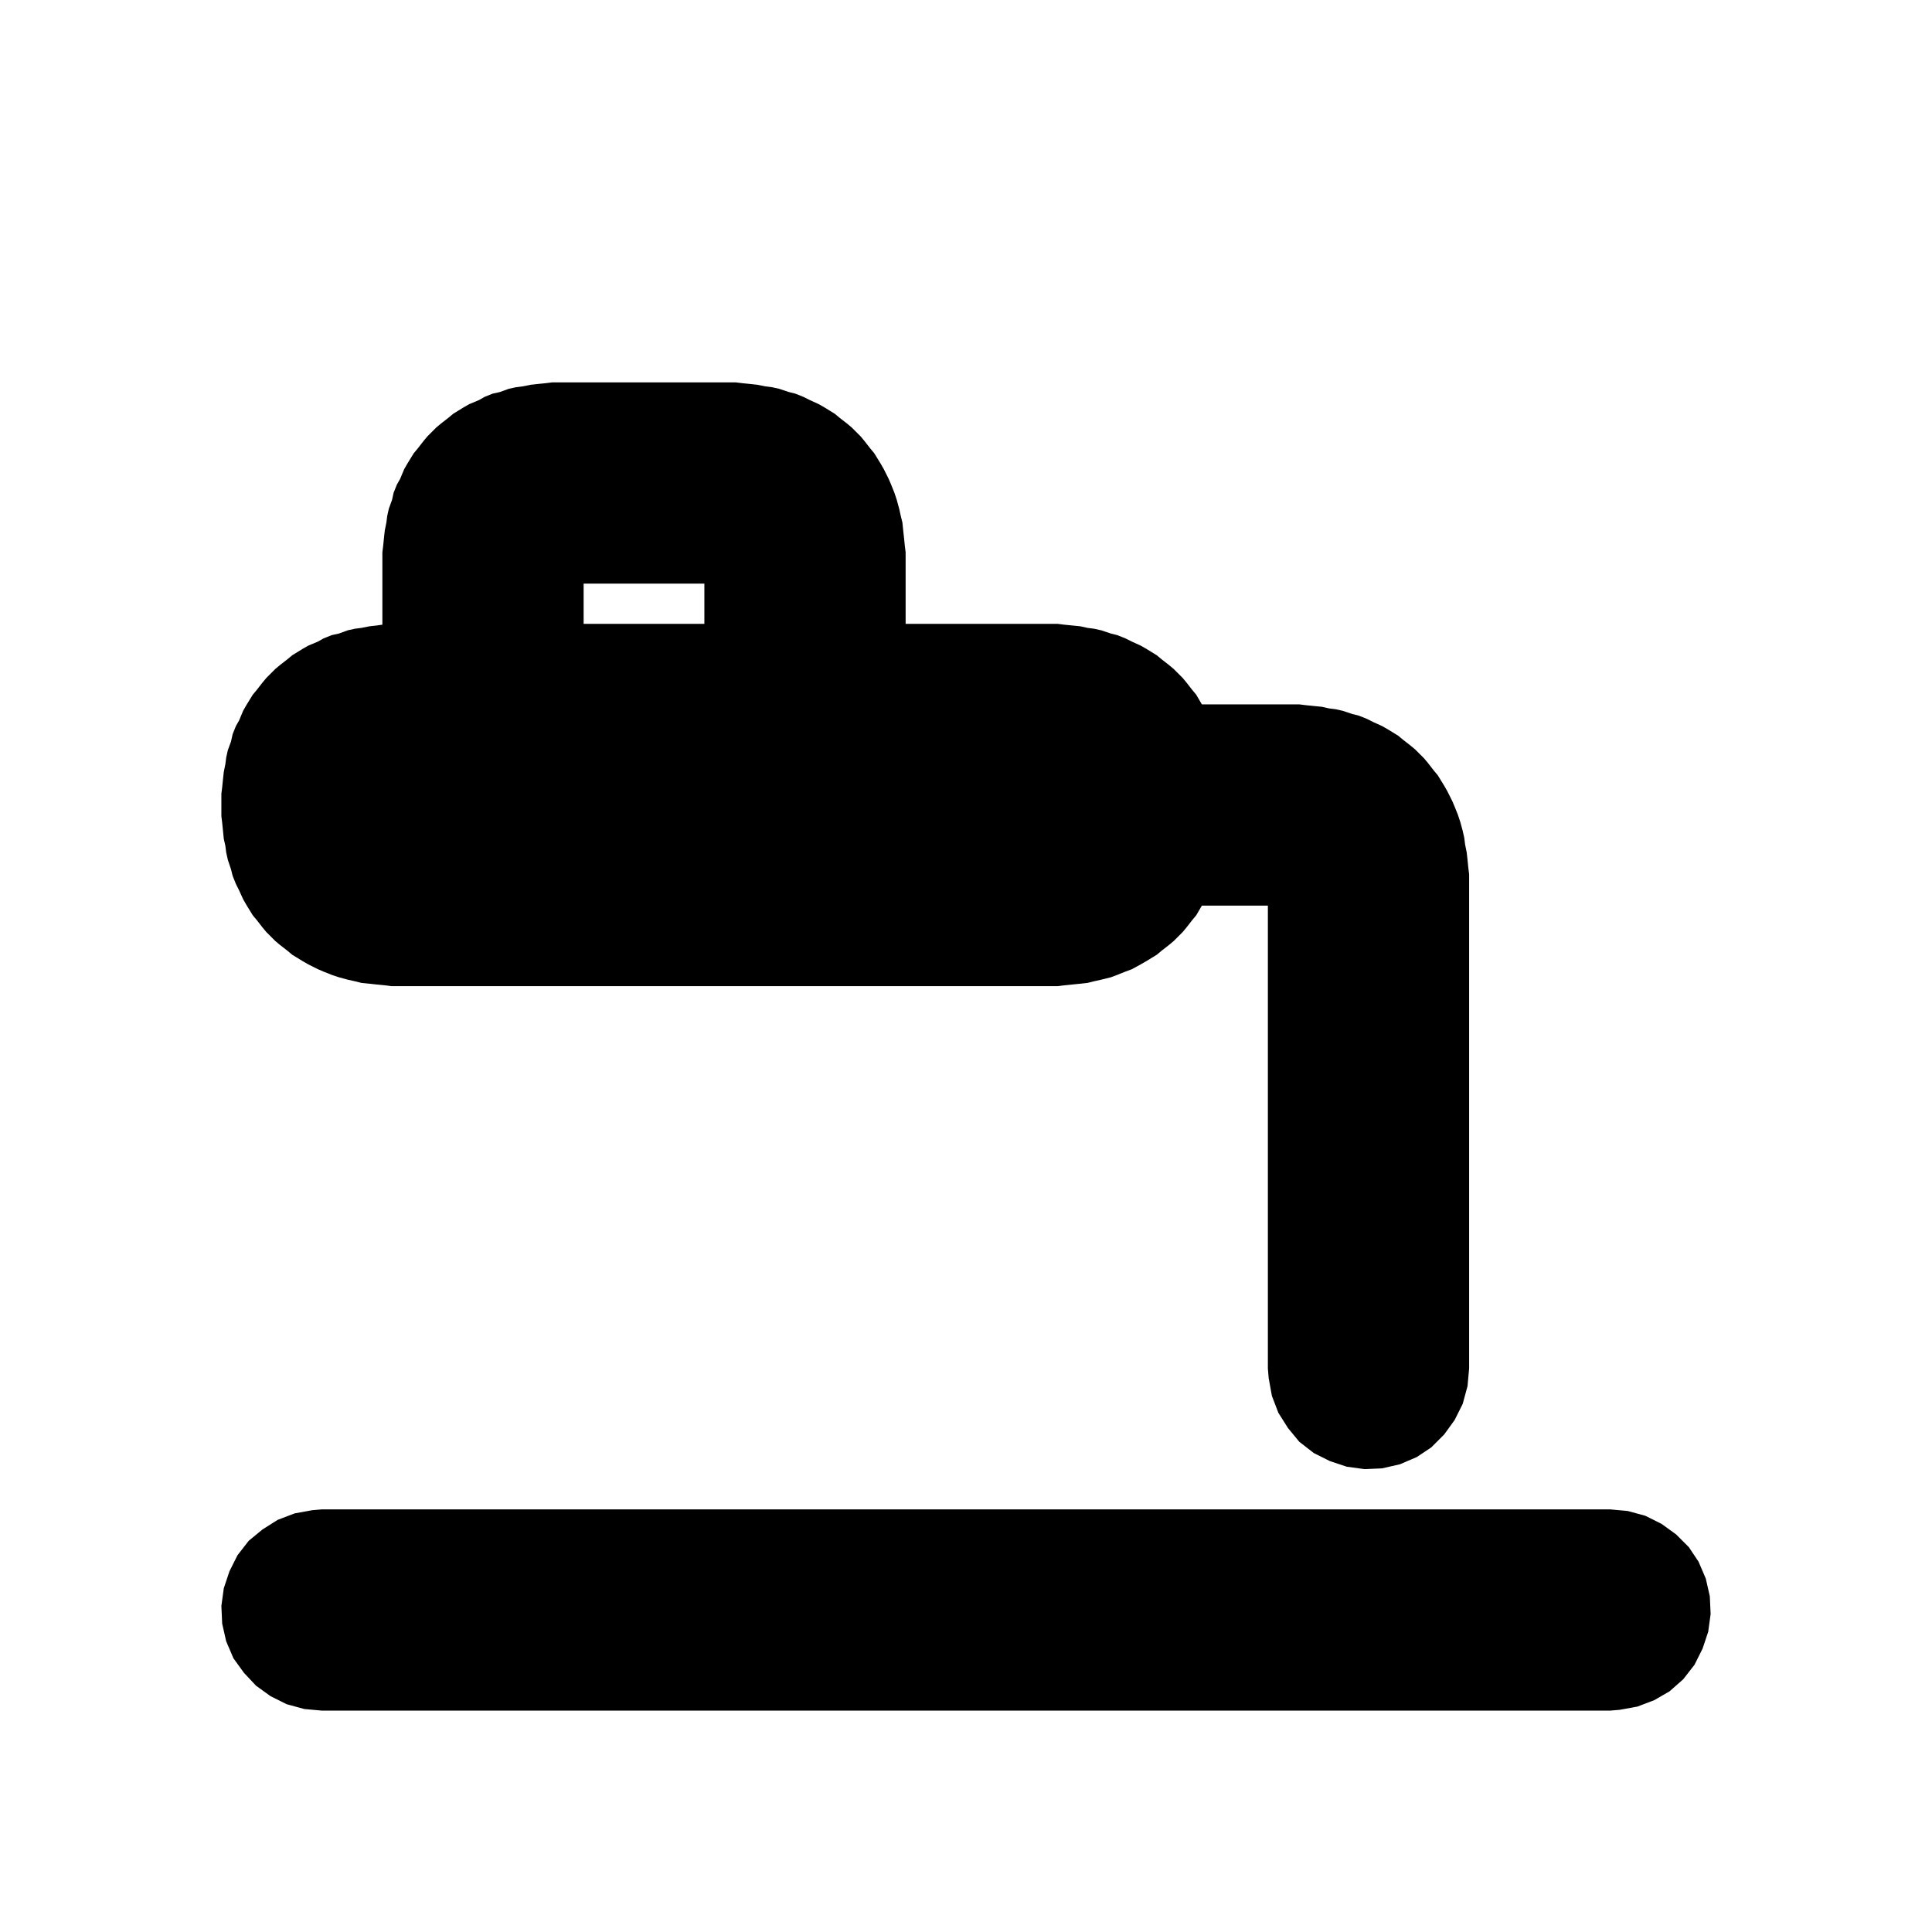
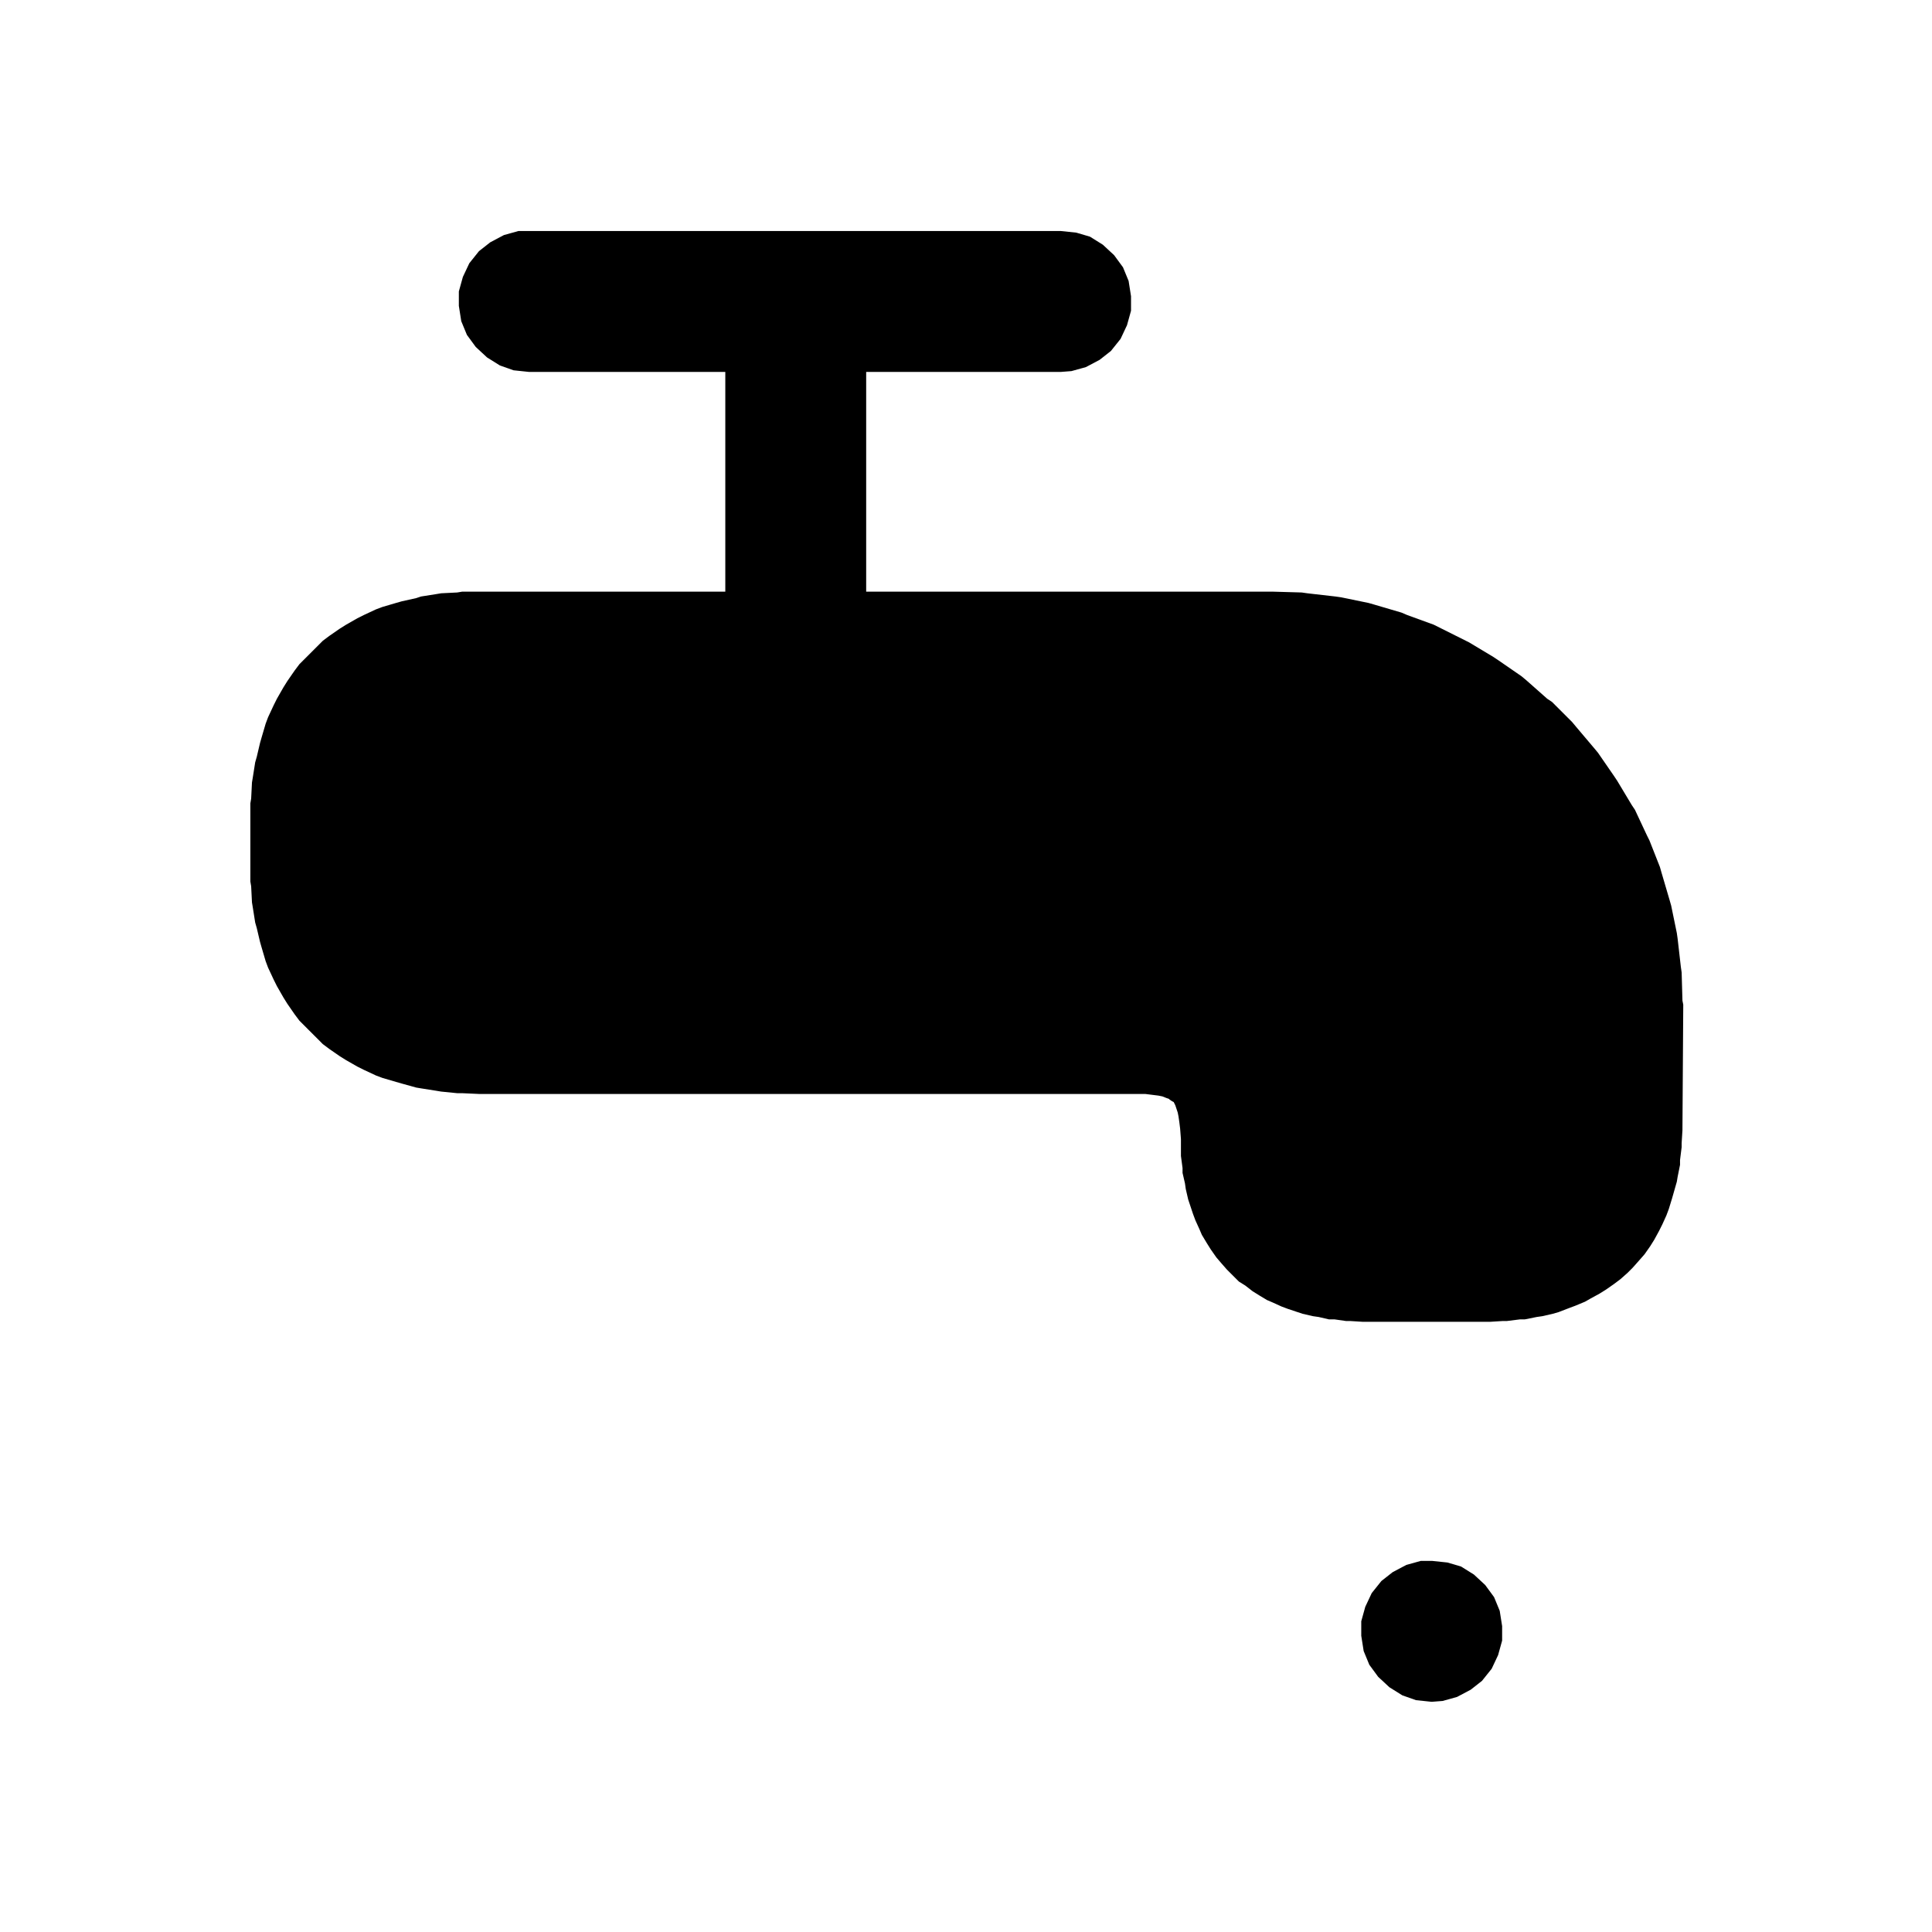
<svg xmlns="http://www.w3.org/2000/svg" viewBox="0 0 24 24" width="24" height="24" fill="currentColor">
-   <path d="M20.22 18.77L20.44 18.83L20.64 18.93L20.82 19.06L20.98 19.22L21.1 19.4L21.19 19.61L21.24 19.83L21.25 20.05L21.22 20.27L21.15 20.48L21.05 20.68L20.91 20.86L20.74 21.01L20.55 21.12L20.34 21.2L20.12 21.24L20 21.25L4 21.25L3.78 21.23L3.56 21.17L3.36 21.07L3.18 20.94L3.03 20.78L2.9 20.6L2.81 20.39L2.76 20.17L2.75 19.95L2.78 19.73L2.85 19.52L2.95 19.32L3.09 19.14L3.26 19L3.45 18.88L3.66 18.8L3.88 18.76L4 18.75L20 18.75ZM9.14 4.75L9.22 4.76L9.32 4.77L9.41 4.78L9.51 4.8L9.59 4.81L9.68 4.83L9.8 4.87L9.88 4.89L9.98 4.93L10.06 4.97L10.17 5.02L10.24 5.06L10.37 5.14L10.43 5.19L10.52 5.26L10.58 5.31L10.69 5.42L10.74 5.48L10.81 5.57L10.86 5.63L10.94 5.76L10.98 5.83L11.04 5.95L11.07 6.02L11.11 6.12L11.14 6.21L11.17 6.32L11.19 6.41L11.21 6.49L11.22 6.59L11.23 6.68L11.24 6.78L11.25 6.86L11.25 6.97L11.25 7.75L13.04 7.75L13.14 7.75L13.22 7.76L13.32 7.77L13.42 7.78L13.51 7.8L13.59 7.81L13.68 7.83L13.8 7.87L13.88 7.89L13.98 7.93L14.06 7.97L14.17 8.02L14.24 8.06L14.37 8.14L14.43 8.19L14.52 8.26L14.58 8.31L14.69 8.42L14.74 8.48L14.81 8.57L14.86 8.63L14.93 8.75L16.04 8.75L16.14 8.75L16.22 8.76L16.32 8.77L16.42 8.78L16.51 8.8L16.59 8.81L16.68 8.83L16.8 8.87L16.88 8.89L16.98 8.93L17.06 8.97L17.17 9.02L17.24 9.06L17.37 9.14L17.43 9.19L17.52 9.26L17.58 9.31L17.69 9.42L17.74 9.48L17.81 9.57L17.86 9.63L17.94 9.76L17.98 9.83L18.04 9.95L18.07 10.02L18.11 10.12L18.14 10.21L18.17 10.32L18.19 10.41L18.2 10.49L18.22 10.59L18.23 10.68L18.24 10.78L18.25 10.86L18.25 10.97L18.25 17L18.23 17.22L18.17 17.44L18.07 17.64L17.94 17.82L17.78 17.98L17.6 18.1L17.39 18.19L17.17 18.24L16.95 18.25L16.73 18.22L16.52 18.15L16.32 18.05L16.14 17.91L16 17.74L15.88 17.55L15.8 17.34L15.76 17.12L15.75 17L15.75 11.25L14.93 11.25L14.86 11.37L14.81 11.43L14.74 11.52L14.69 11.58L14.58 11.69L14.52 11.74L14.43 11.81L14.37 11.86L14.24 11.94L14.17 11.98L14.06 12.04L13.98 12.07L13.88 12.11L13.8 12.14L13.68 12.17L13.59 12.19L13.51 12.21L13.42 12.22L13.32 12.23L13.22 12.24L13.14 12.25L13.04 12.25L4.97 12.25L4.86 12.25L4.78 12.24L4.68 12.23L4.59 12.22L4.49 12.21L4.41 12.19L4.32 12.17L4.21 12.14L4.12 12.11L4.02 12.07L3.95 12.04L3.83 11.98L3.76 11.94L3.63 11.86L3.57 11.81L3.48 11.74L3.42 11.69L3.31 11.58L3.26 11.52L3.19 11.43L3.14 11.37L3.06 11.24L3.02 11.17L2.97 11.06L2.93 10.98L2.89 10.88L2.87 10.8L2.83 10.68L2.81 10.59L2.8 10.51L2.78 10.42L2.77 10.32L2.76 10.22L2.75 10.14L2.75 10.04L2.75 9.97L2.75 9.86L2.76 9.78L2.77 9.68L2.78 9.59L2.8 9.49L2.81 9.41L2.83 9.32L2.87 9.21L2.89 9.12L2.93 9.02L2.97 8.95L3.02 8.83L3.06 8.76L3.14 8.63L3.19 8.57L3.26 8.48L3.31 8.42L3.42 8.31L3.48 8.26L3.57 8.19L3.63 8.14L3.76 8.06L3.83 8.02L3.95 7.97L4.02 7.93L4.12 7.89L4.21 7.87L4.32 7.83L4.41 7.81L4.49 7.8L4.59 7.78L4.68 7.77L4.75 7.76L4.75 6.97L4.75 6.86L4.76 6.78L4.77 6.68L4.78 6.59L4.8 6.49L4.81 6.41L4.83 6.32L4.87 6.21L4.89 6.12L4.93 6.02L4.97 5.95L5.02 5.83L5.06 5.76L5.14 5.63L5.19 5.57L5.26 5.48L5.31 5.42L5.42 5.31L5.48 5.26L5.57 5.19L5.63 5.14L5.76 5.06L5.83 5.02L5.95 4.97L6.02 4.93L6.12 4.89L6.21 4.87L6.32 4.83L6.41 4.81L6.49 4.8L6.59 4.78L6.68 4.77L6.78 4.76L6.86 4.75L6.97 4.75L9.04 4.75ZM7.25 7.25L7.25 7.75L8.75 7.75L8.75 7.25Z" />
+   <path d="M17.98 19.41L18.15 19.46L18.31 19.56L18.45 19.69L18.56 19.84L18.63 20.01L18.66 20.2L18.66 20.38L18.61 20.56L18.53 20.73L18.41 20.88L18.27 20.99L18.1 21.08L17.92 21.13L17.79 21.14L17.78 21.14L17.59 21.12L17.42 21.06L17.26 20.96L17.12 20.83L17.01 20.68L16.94 20.51L16.91 20.32L16.91 20.14L16.96 19.96L17.04 19.79L17.16 19.64L17.3 19.53L17.47 19.44L17.65 19.39L17.79 19.39ZM13.37 2.89L13.54 2.94L13.7 3.04L13.84 3.17L13.95 3.32L14.02 3.49L14.05 3.68L14.05 3.86L14 4.04L13.92 4.21L13.8 4.36L13.66 4.47L13.49 4.56L13.31 4.61L13.18 4.62L10.76 4.62L10.76 7.35L15.78 7.35L15.82 7.35L16.17 7.36L16.24 7.37L16.59 7.41L16.66 7.42L17 7.49L17.07 7.51L17.41 7.61L17.48 7.64L17.81 7.76L17.87 7.79L18.19 7.95L18.25 7.98L18.55 8.16L18.61 8.2L18.9 8.4L18.96 8.45L19.22 8.68L19.28 8.72L19.53 8.97L19.58 9.03L19.8 9.29L19.85 9.35L20.05 9.64L20.09 9.7L20.27 10L20.31 10.06L20.46 10.38L20.49 10.44L20.62 10.77L20.64 10.84L20.74 11.18L20.76 11.25L20.83 11.59L20.84 11.66L20.88 12.01L20.89 12.08L20.9 12.43L20.91 12.48L20.9 14.02L20.9 14.04L20.89 14.2L20.89 14.25L20.87 14.41L20.87 14.47L20.84 14.62L20.83 14.68L20.79 14.82L20.77 14.89L20.73 15.02L20.7 15.1L20.65 15.21L20.61 15.29L20.55 15.4L20.5 15.48L20.43 15.58L20.36 15.66L20.28 15.75L20.22 15.81L20.13 15.89L20.05 15.95L19.95 16.02L19.87 16.07L19.76 16.13L19.69 16.17L19.57 16.22L19.49 16.25L19.36 16.3L19.29 16.32L19.16 16.35L19.09 16.36L18.94 16.39L18.88 16.39L18.72 16.41L18.67 16.41L18.51 16.42L16.93 16.42L16.77 16.41L16.72 16.41L16.58 16.39L16.51 16.39L16.38 16.36L16.31 16.35L16.18 16.32L16.12 16.3L16 16.26L15.92 16.23L15.81 16.18L15.74 16.15L15.64 16.09L15.56 16.04L15.47 15.97L15.39 15.92L15.31 15.84L15.24 15.77L15.17 15.69L15.11 15.62L15.04 15.52L14.99 15.44L14.93 15.34L14.9 15.27L14.85 15.16L14.82 15.08L14.78 14.96L14.76 14.9L14.73 14.77L14.72 14.7L14.69 14.57L14.69 14.51L14.67 14.36L14.67 14.31L14.67 14.15L14.66 14.02L14.65 13.94L14.64 13.87L14.63 13.82L14.61 13.76L14.6 13.73L14.59 13.71L14.58 13.69L14.56 13.68L14.56 13.68L14.53 13.66L14.52 13.65L14.49 13.64L14.44 13.62L14.39 13.61L14.31 13.6L14.23 13.59L14.11 13.59L5.96 13.59L5.74 13.58L5.68 13.58L5.48 13.56L5.42 13.55L5.23 13.52L5.17 13.51L4.99 13.46L4.92 13.44L4.75 13.39L4.67 13.36L4.52 13.29L4.44 13.25L4.3 13.17L4.22 13.12L4.09 13.03L4.01 12.97L3.9 12.86L3.83 12.79L3.72 12.68L3.66 12.6L3.57 12.47L3.52 12.39L3.44 12.25L3.4 12.17L3.33 12.02L3.3 11.94L3.25 11.77L3.23 11.7L3.19 11.53L3.17 11.46L3.14 11.27L3.13 11.21L3.12 11.01L3.11 10.95L3.11 10.73L3.11 10.2L3.11 9.98L3.12 9.92L3.13 9.72L3.14 9.66L3.17 9.47L3.19 9.4L3.23 9.23L3.25 9.16L3.3 8.99L3.33 8.91L3.4 8.76L3.44 8.68L3.52 8.54L3.57 8.46L3.66 8.33L3.72 8.25L3.83 8.14L3.9 8.07L4.01 7.96L4.09 7.9L4.22 7.81L4.3 7.76L4.44 7.68L4.52 7.64L4.67 7.57L4.75 7.54L4.92 7.49L4.99 7.47L5.17 7.43L5.23 7.41L5.42 7.38L5.48 7.37L5.68 7.36L5.74 7.35L5.96 7.35L9.01 7.35L9.01 4.62L6.57 4.62L6.38 4.6L6.21 4.54L6.05 4.44L5.91 4.31L5.8 4.16L5.73 3.99L5.7 3.8L5.7 3.62L5.75 3.44L5.83 3.27L5.95 3.12L6.09 3.01L6.26 2.92L6.44 2.87L13.18 2.87Z" />
</svg>
